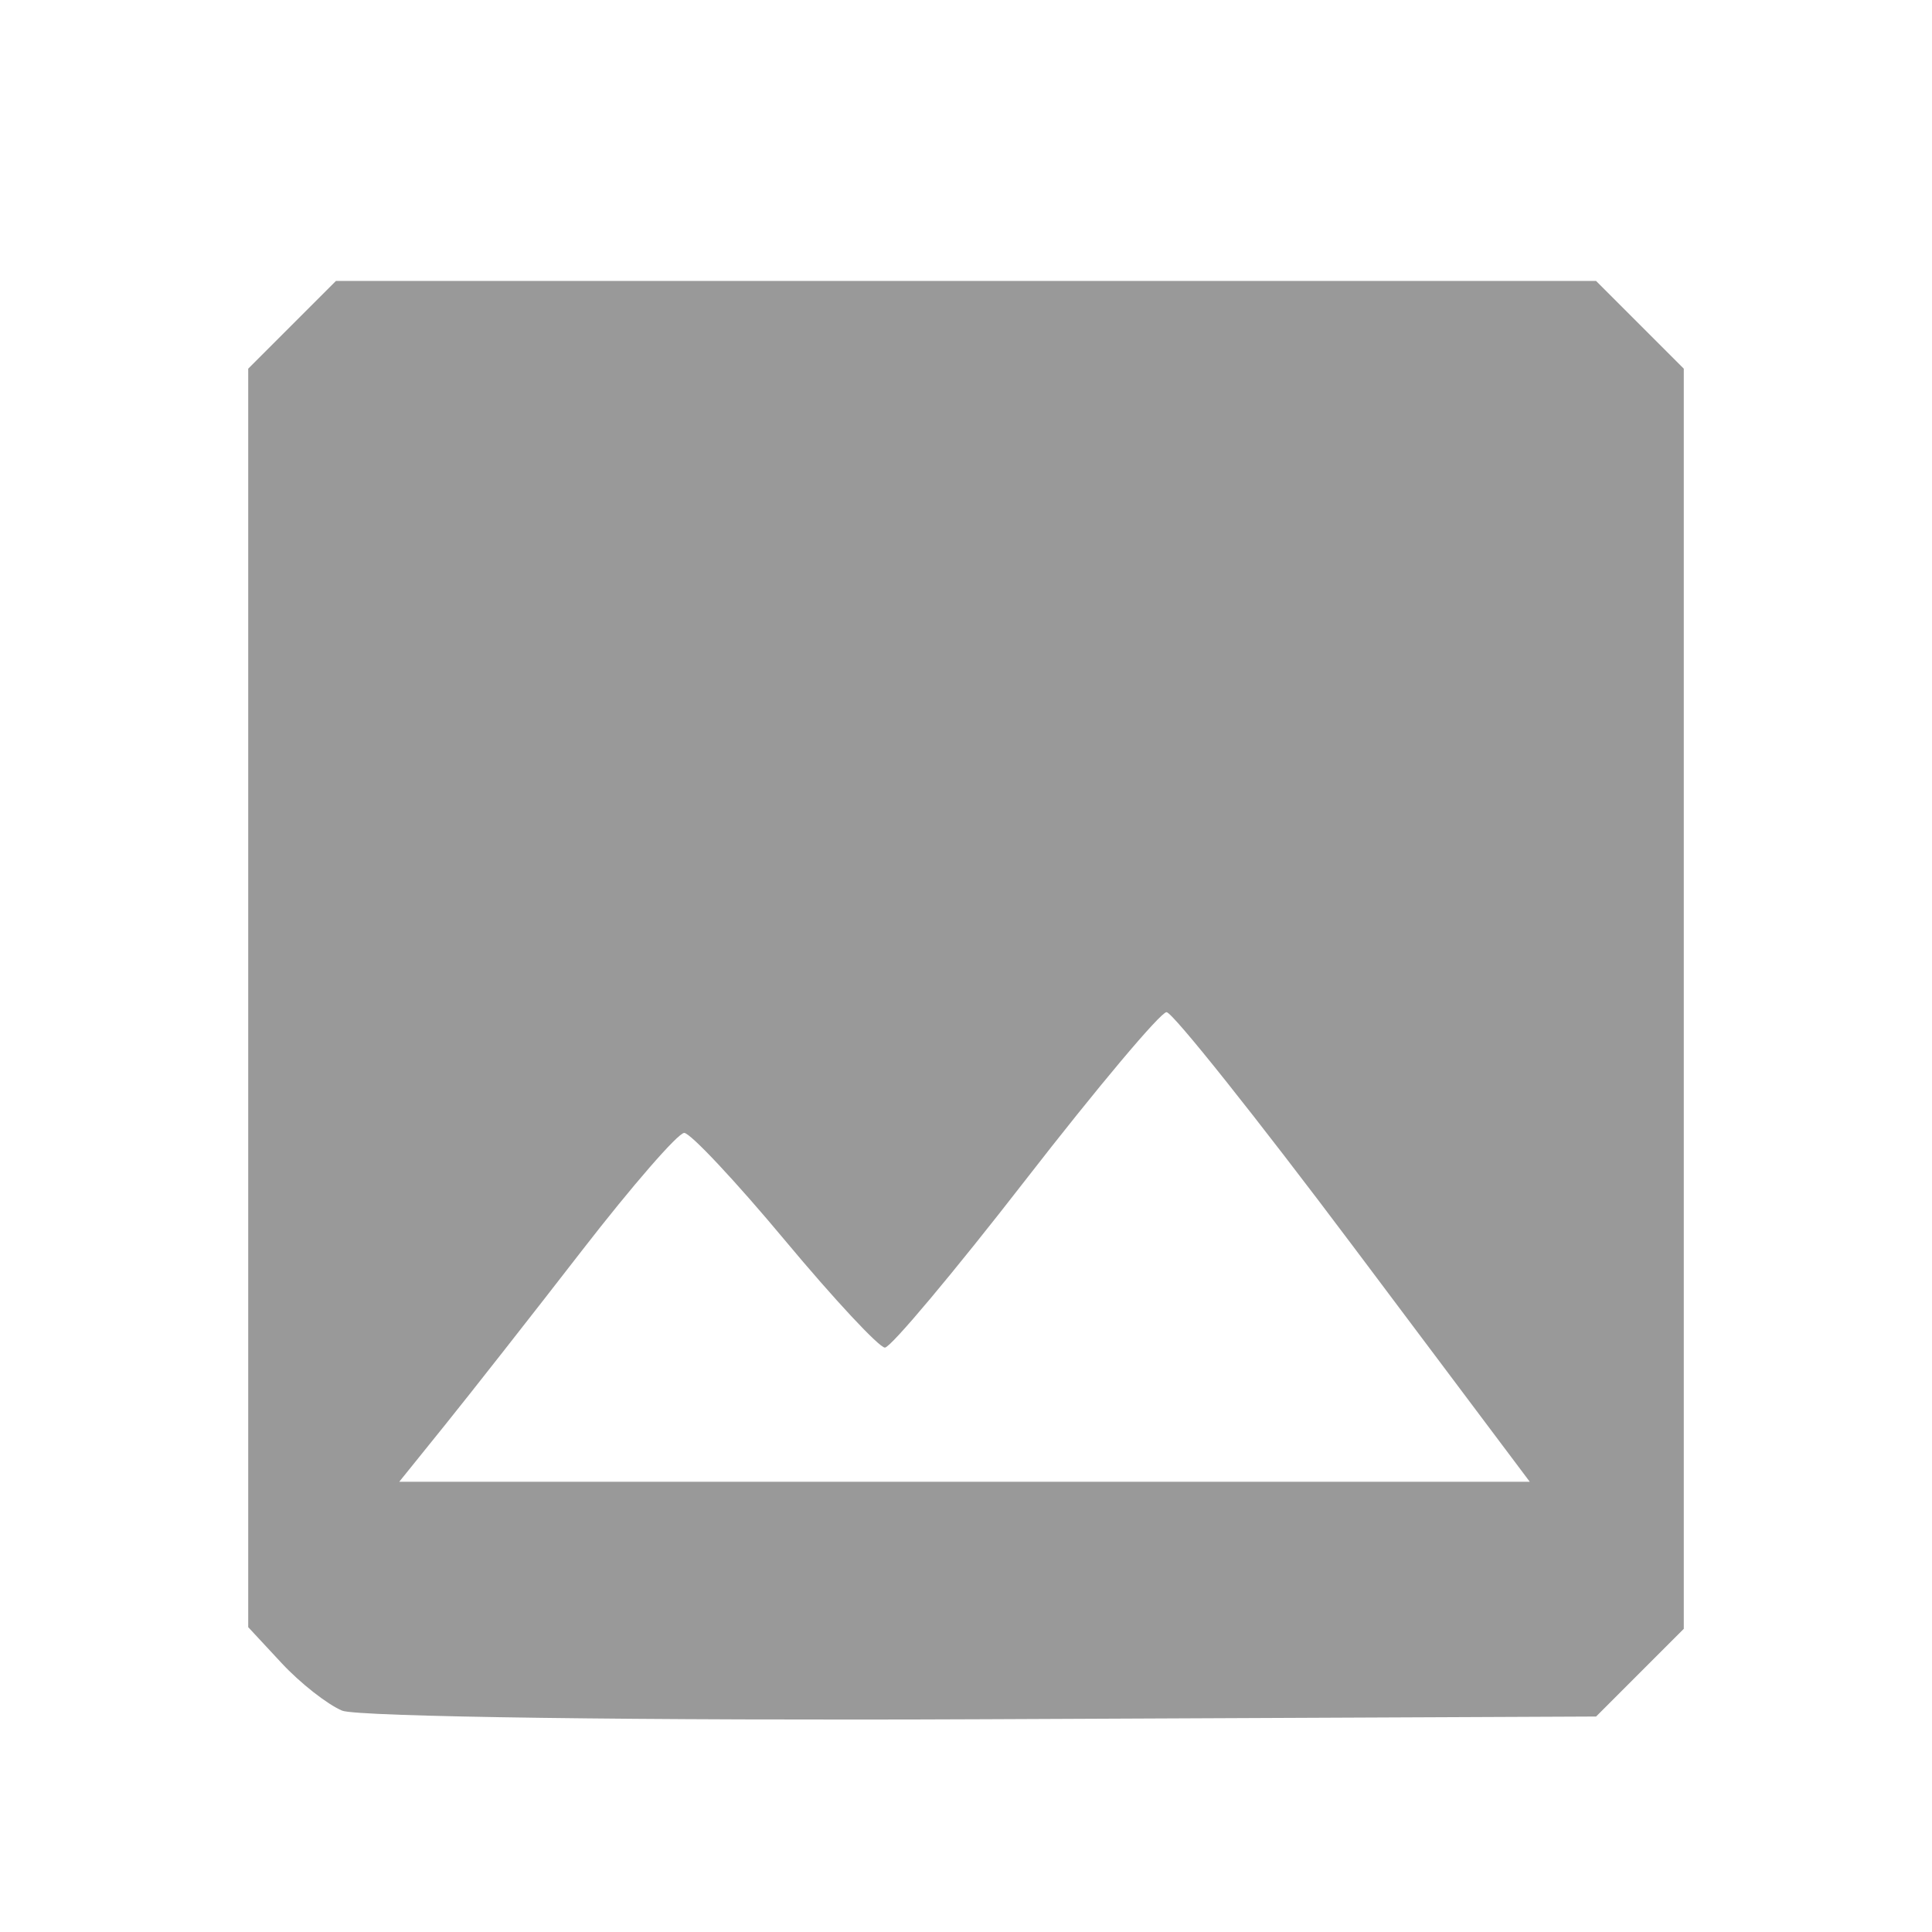
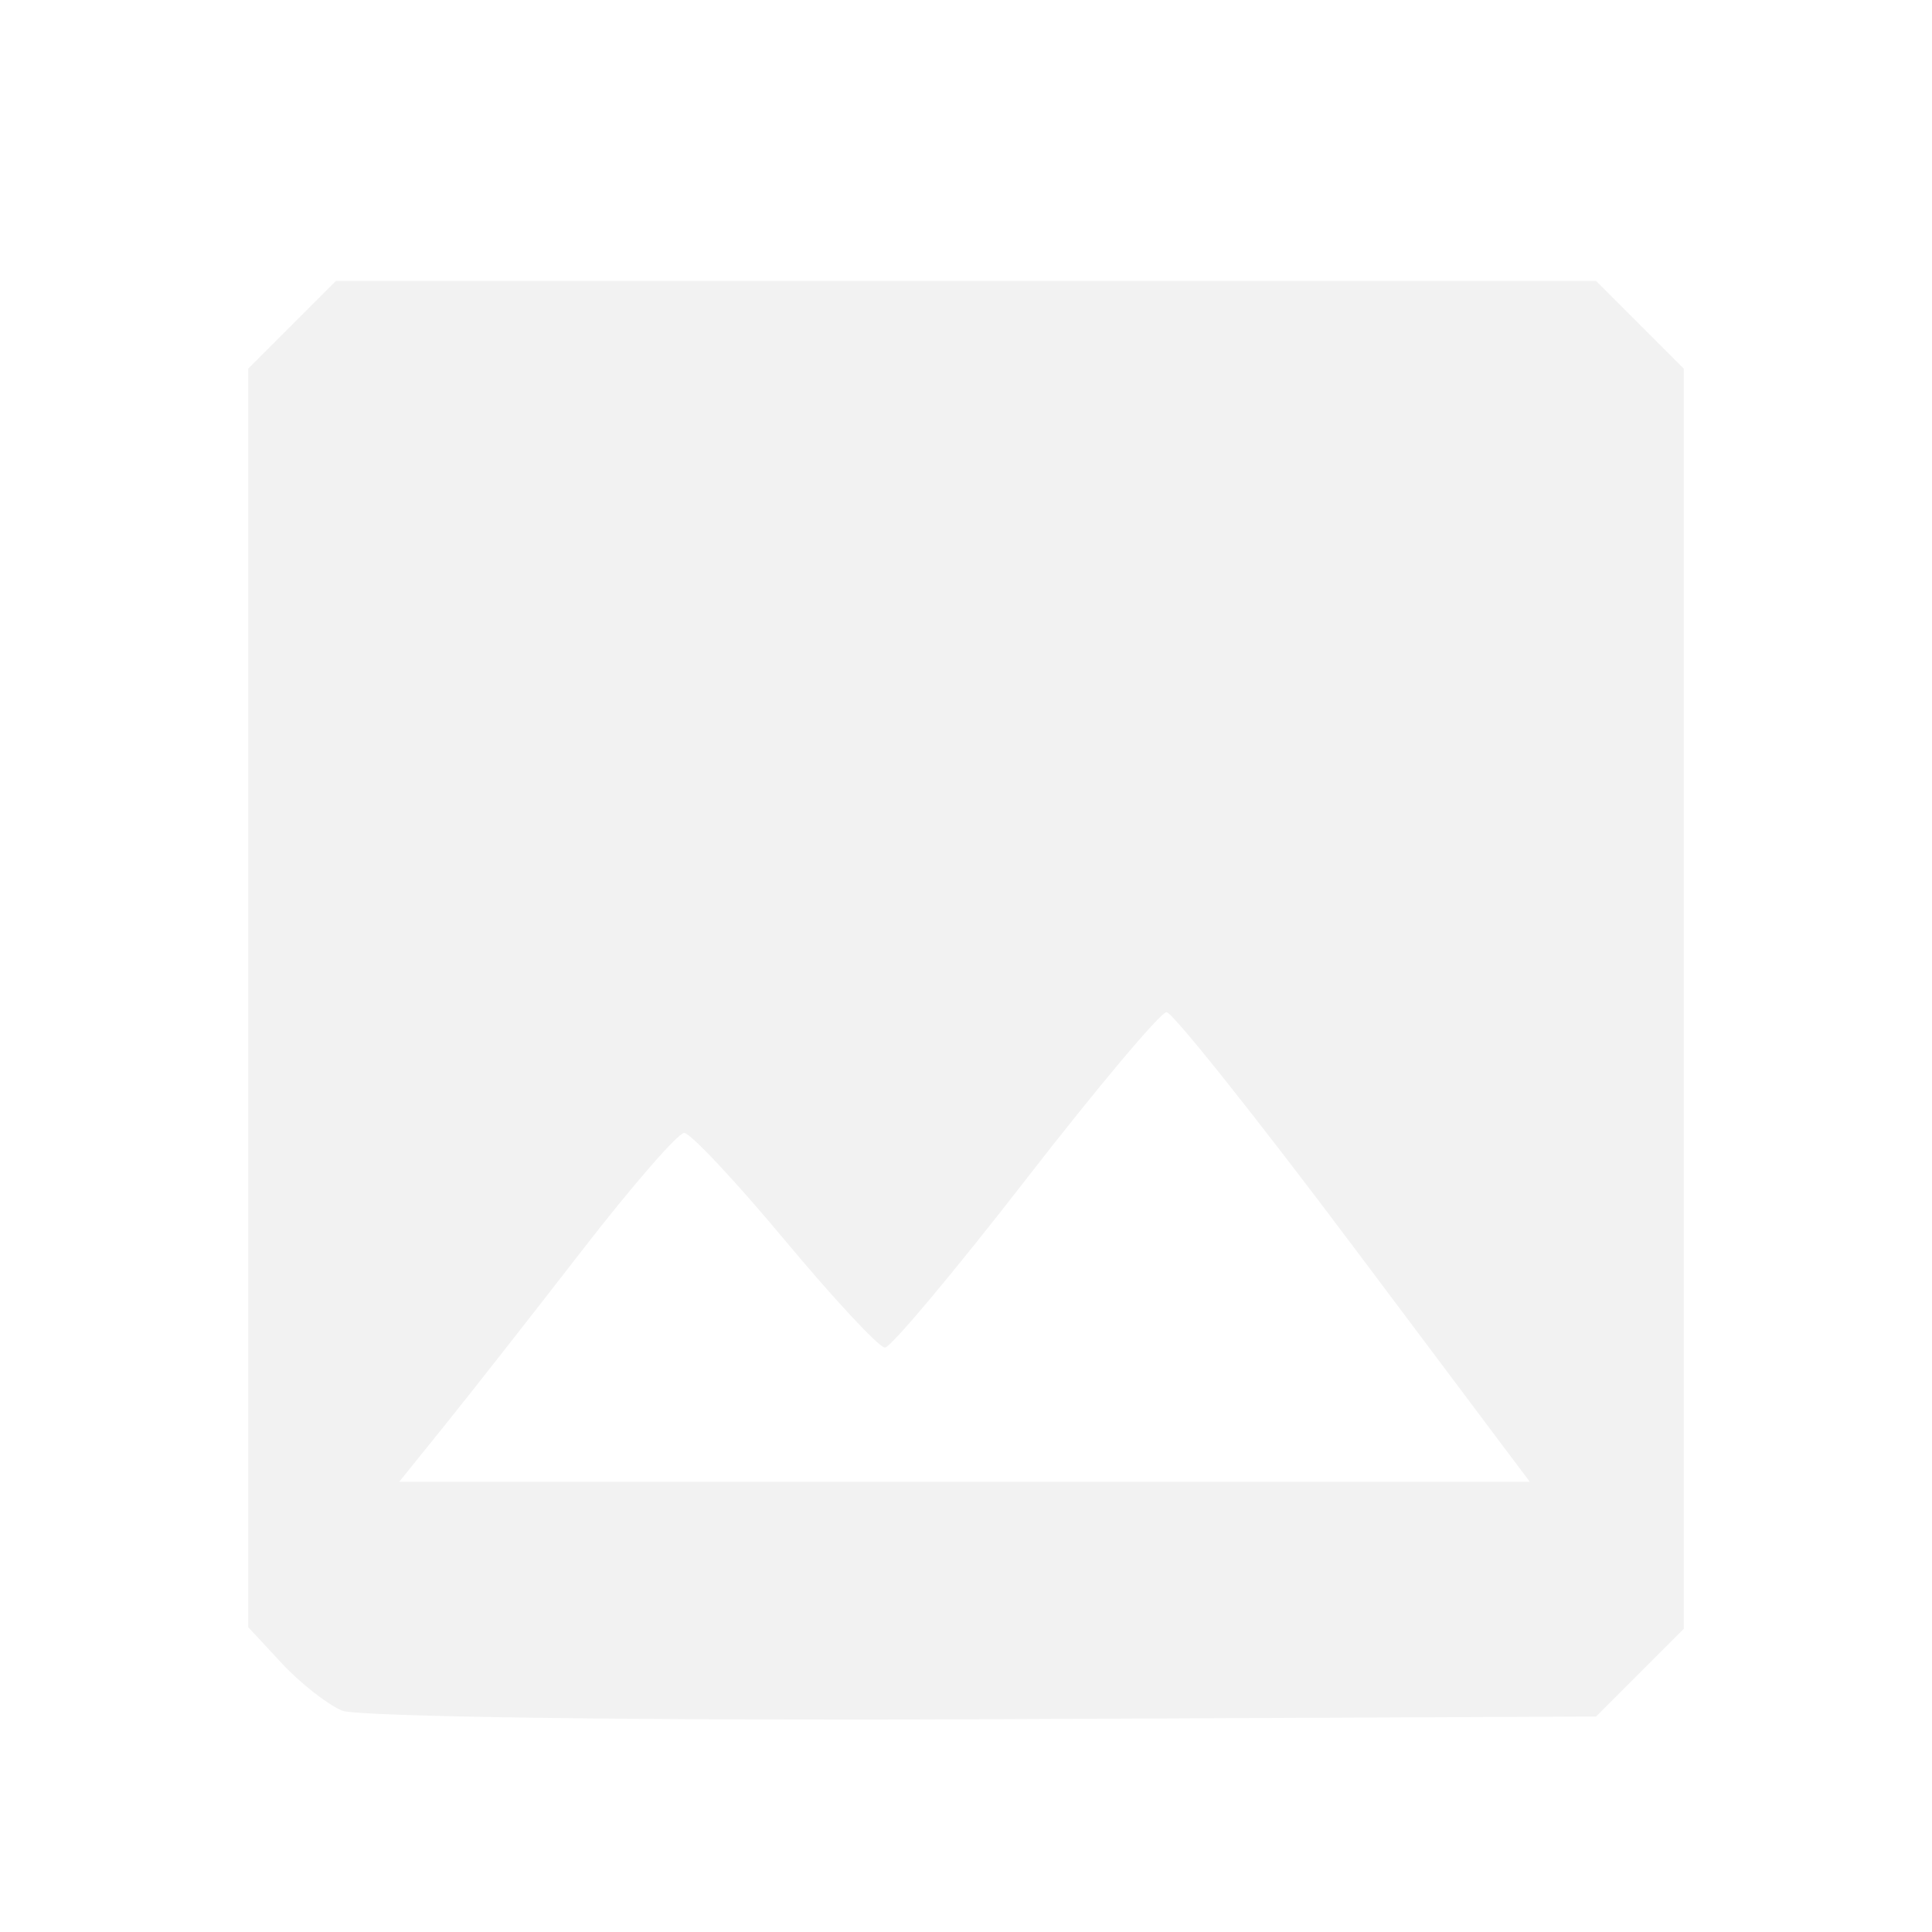
<svg xmlns="http://www.w3.org/2000/svg" version="1.1" id="svg2" width="192" height="192" viewBox="0 0 192 192">
  <defs id="defs6" />
-   <path style="fill:#999999;stroke-width:1.333" d="m 34,170.002 c -1.467,-0.618 -4.167,-2.737 -6,-4.71 l -3.333,-3.587 V 99.172 36.639 l 4.359,-4.359 4.359,-4.359 H 96 158.615 l 4.359,4.359 4.359,4.359 v 62.615 62.615 l -4.358,4.359 -4.358,4.359 -60.975,0.269 C 64.106,171.005 35.467,170.62 34,170.002 Z M 134.516,123.921 c -9.631,-12.833 -17.995,-23.333 -18.587,-23.333 -0.592,0 -6.895,7.5 -14.008,16.667 -7.112,9.167 -13.402,16.667 -13.978,16.667 -0.575,0 -5.05,-4.8 -9.943,-10.667 -4.893,-5.867 -9.395,-10.667 -10.004,-10.667 -0.609,0 -5.174,5.25 -10.145,11.667 -4.97,6.417 -11.092,14.217 -13.605,17.333 l -4.568,5.667 h 56.174 56.174 z" id="path817" />
+   <path style="fill:#f2f2f2;stroke-width:1.333" d="m 34,170.002 c -1.467,-0.618 -4.167,-2.737 -6,-4.71 l -3.333,-3.587 V 99.172 36.639 l 4.359,-4.359 4.359,-4.359 H 96 158.615 l 4.359,4.359 4.359,4.359 v 62.615 62.615 l -4.358,4.359 -4.358,4.359 -60.975,0.269 C 64.106,171.005 35.467,170.62 34,170.002 Z M 134.516,123.921 c -9.631,-12.833 -17.995,-23.333 -18.587,-23.333 -0.592,0 -6.895,7.5 -14.008,16.667 -7.112,9.167 -13.402,16.667 -13.978,16.667 -0.575,0 -5.05,-4.8 -9.943,-10.667 -4.893,-5.867 -9.395,-10.667 -10.004,-10.667 -0.609,0 -5.174,5.25 -10.145,11.667 -4.97,6.417 -11.092,14.217 -13.605,17.333 l -4.568,5.667 h 56.174 56.174 z" id="path817" />
</svg>
